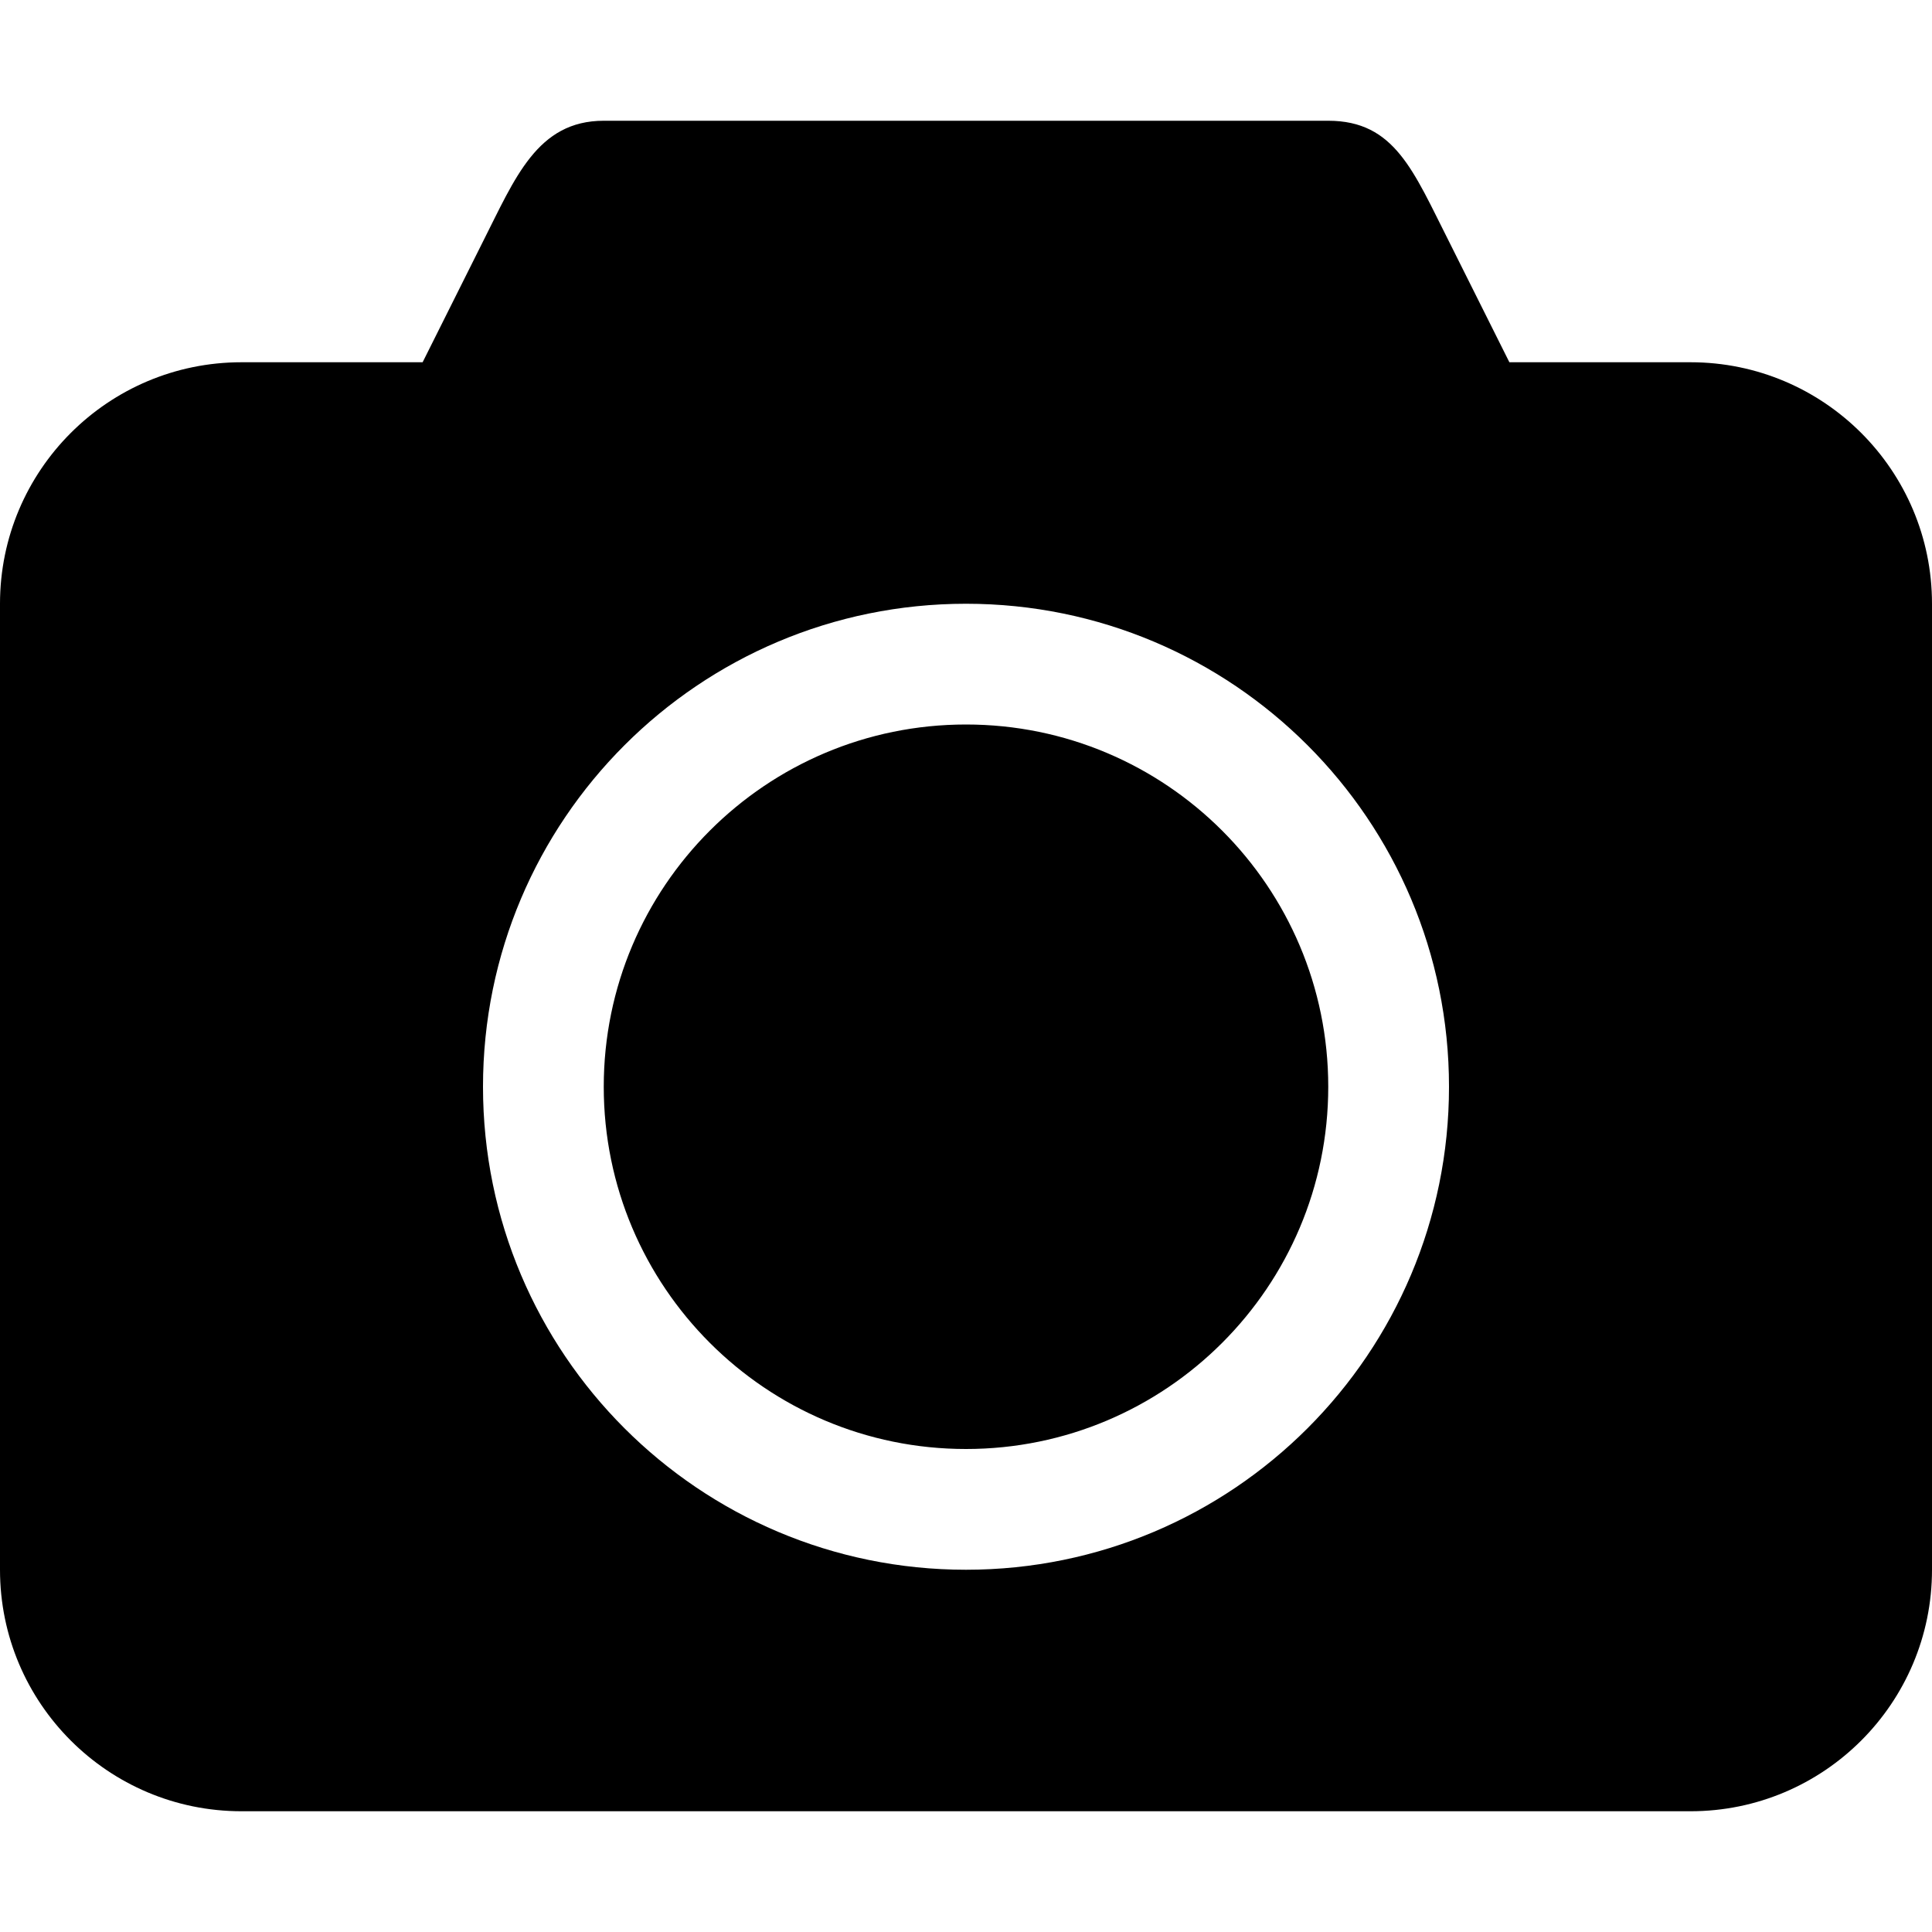
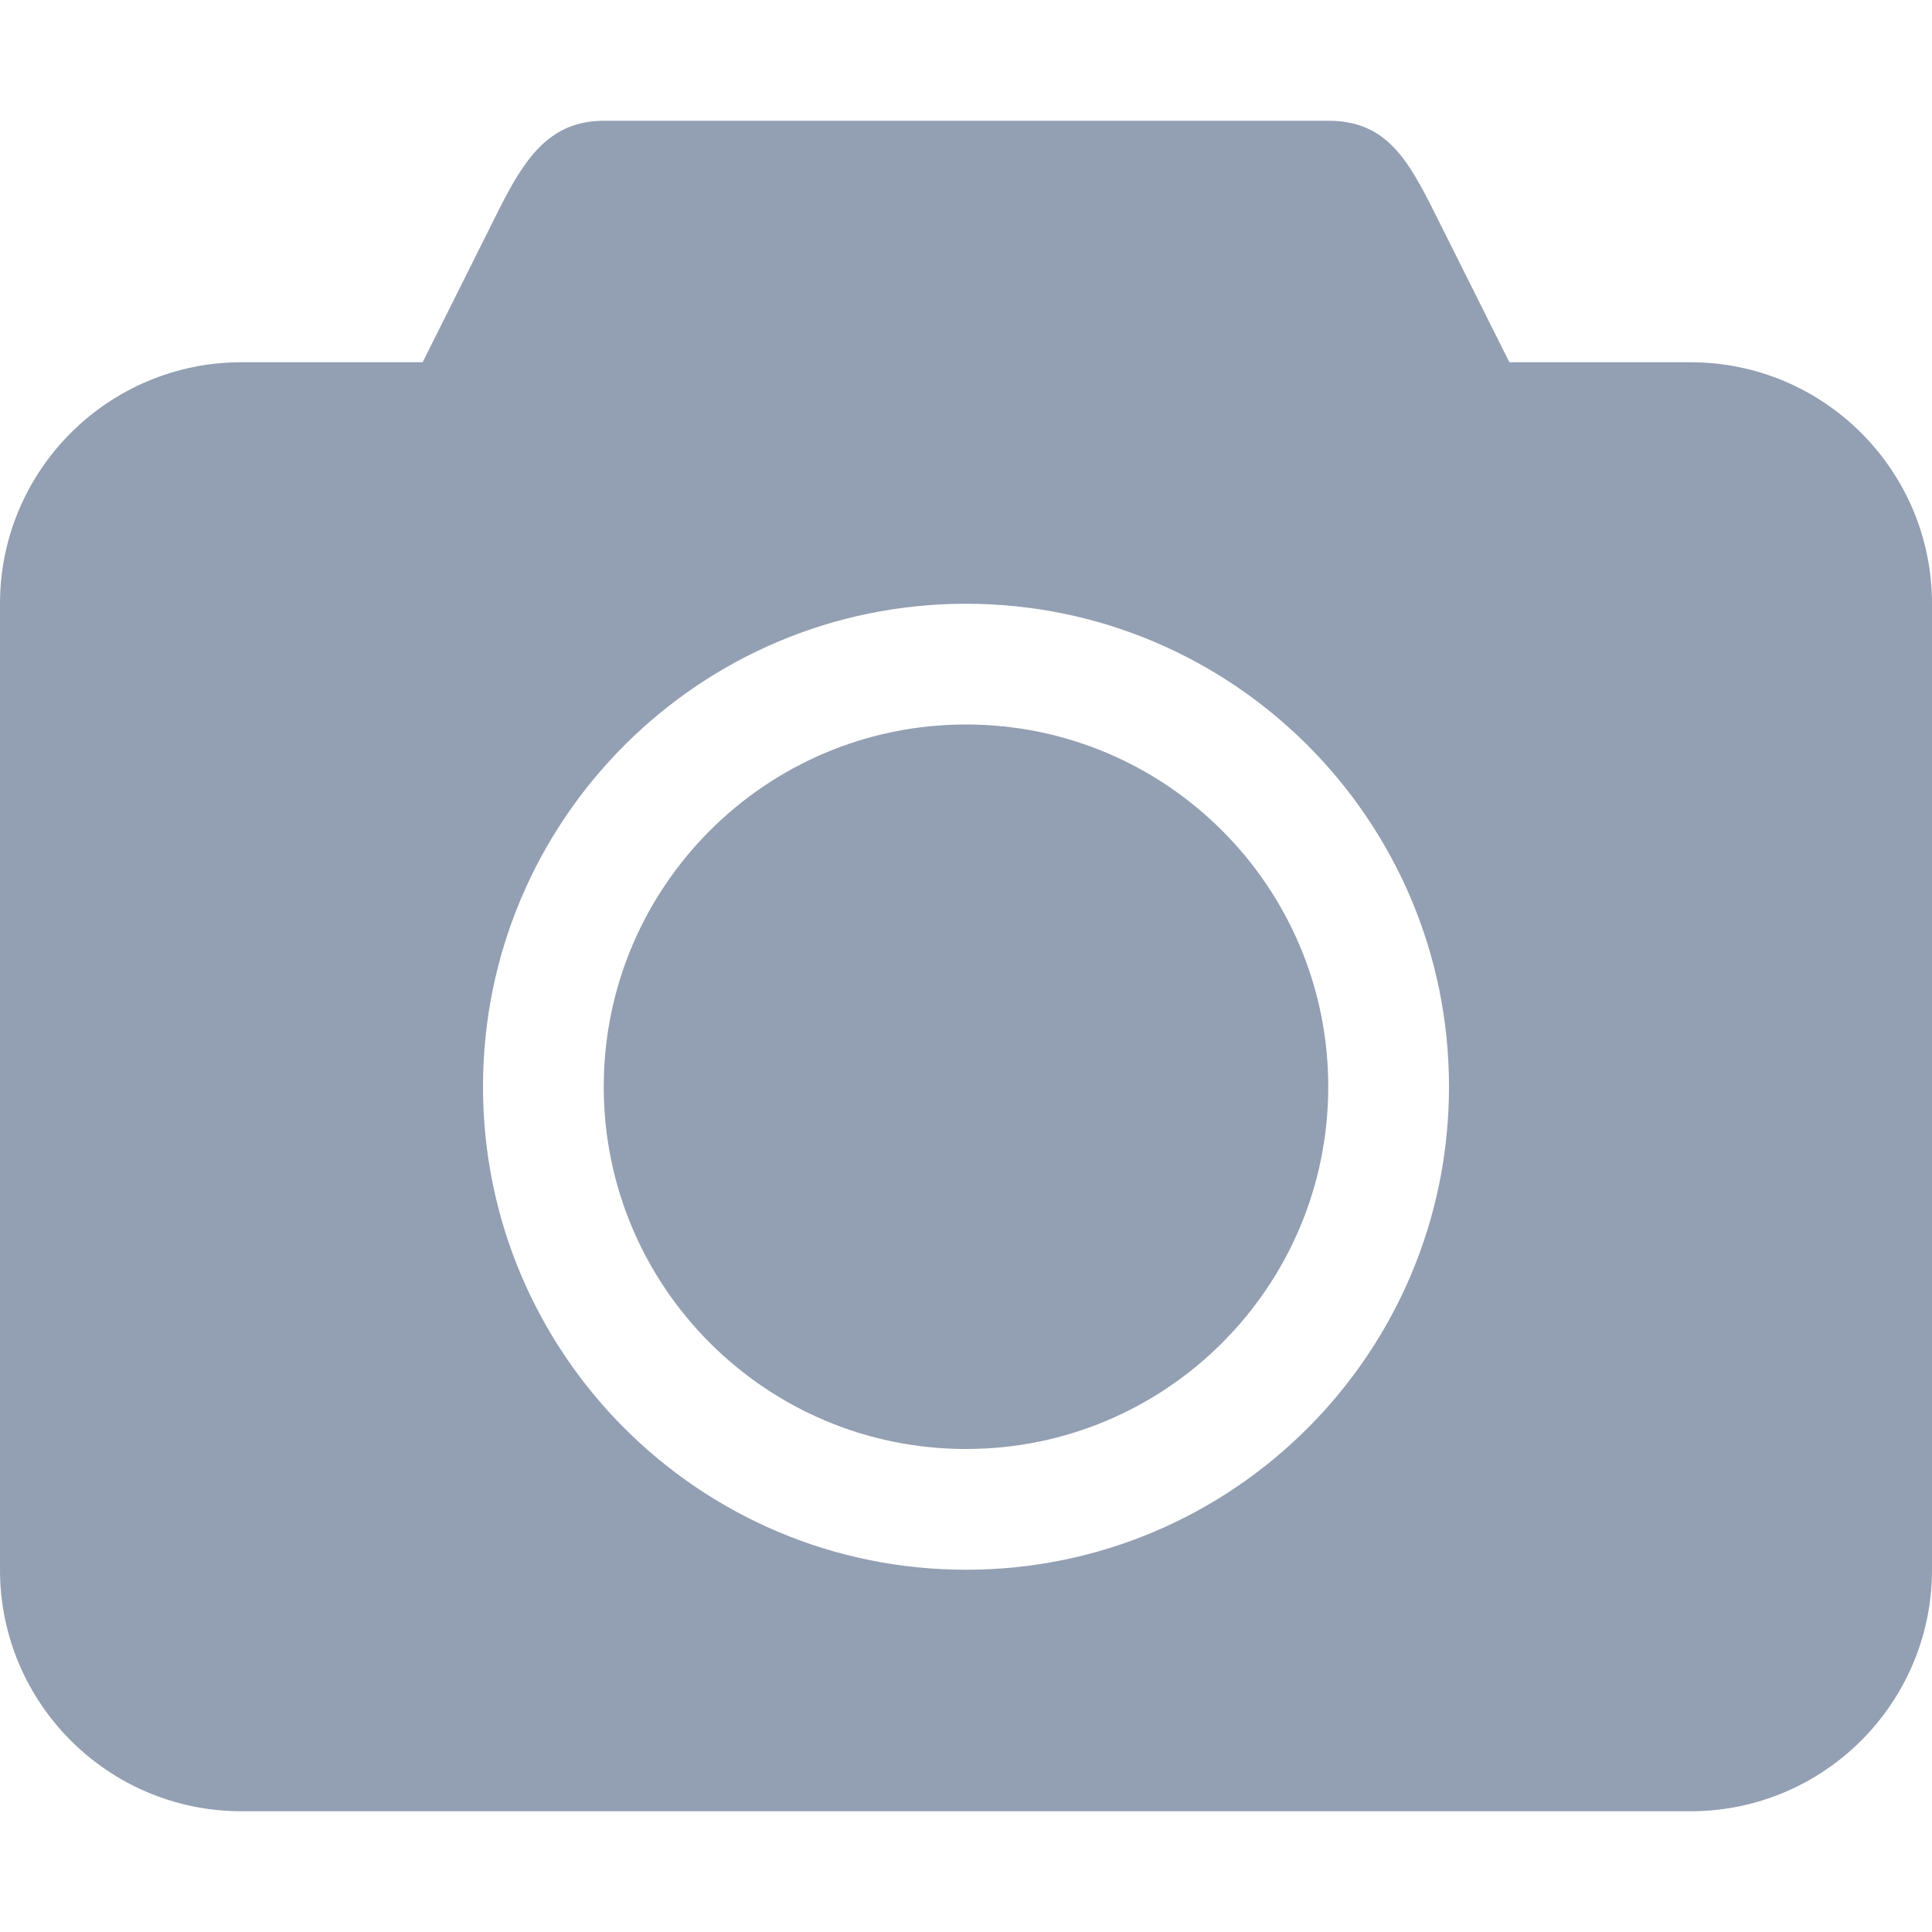
<svg xmlns="http://www.w3.org/2000/svg" width="800px" height="800px" viewBox="0 -2 32 32" version="1.1">
  <defs>

</defs>
-   <g id="Page-1" stroke="none" stroke-width="1" fill="none" fill-rule="evenodd">
-     <g id="Icon-Set-Filled" transform="translate(-258, -467)" fill="#000000">
+   <g id="Page-1" stroke="none" stroke-width="1" fill="#939FB2" fill-rule="evenodd">
+     <g id="Icon-Set-Filled" transform="translate(-258, -467)" fill="#939FB2">
      <path d="M286,471 L283,471 L282,469 C281.411,467.837 281.104,467 280,467 L268,467 C266.896,467 266.53,467.954 266,469 L265,471 L262,471 C259.791,471 258,472.791 258,475 L258,491 C258,493.209 259.791,495 262,495 L286,495 C288.209,495 290,493.209 290,491 L290,475 C290,472.791 288.209,471 286,471 Z M274,491 C269.582,491 266,487.418 266,483 C266,478.582 269.582,475 274,475 C278.418,475 282,478.582 282,483 C282,487.418 278.418,491 274,491 Z M274,477 C270.687,477 268,479.687 268,483 C268,486.313 270.687,489 274,489 C277.313,489 280,486.313 280,483 C280,479.687 277.313,477 274,477 L274,477 Z" id="camera">

</path>
    </g>
  </g>
</svg>
